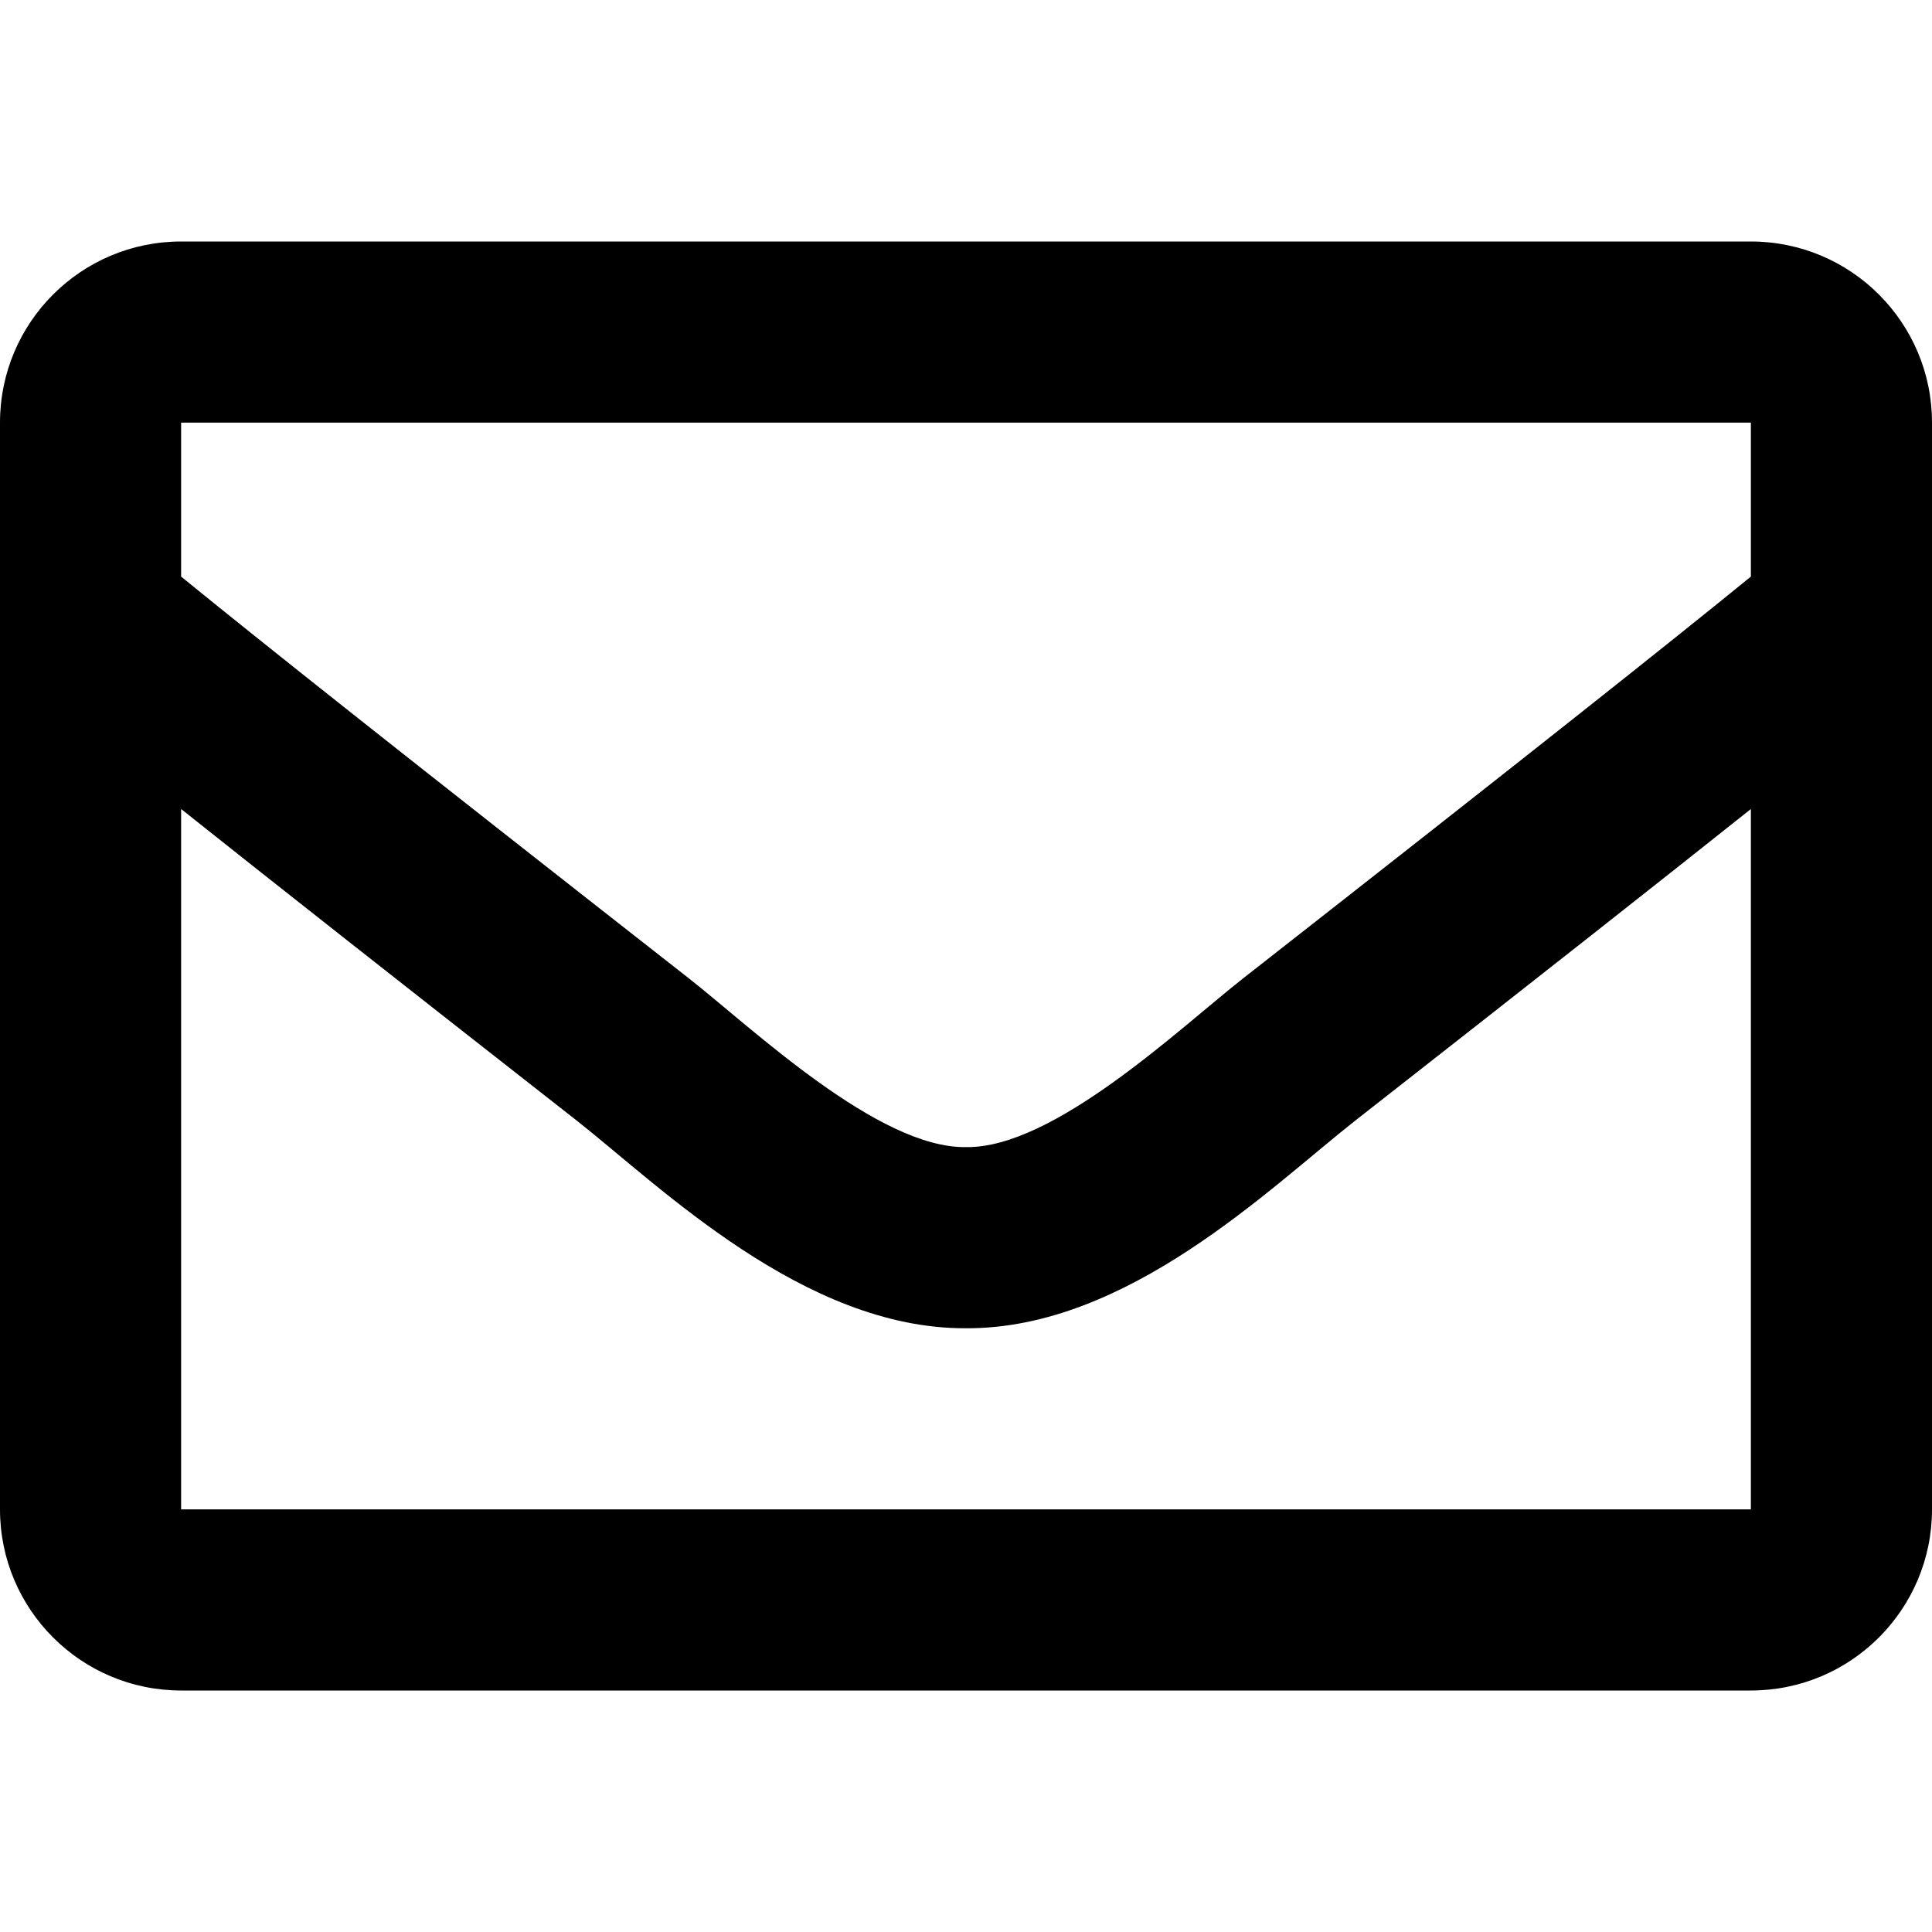
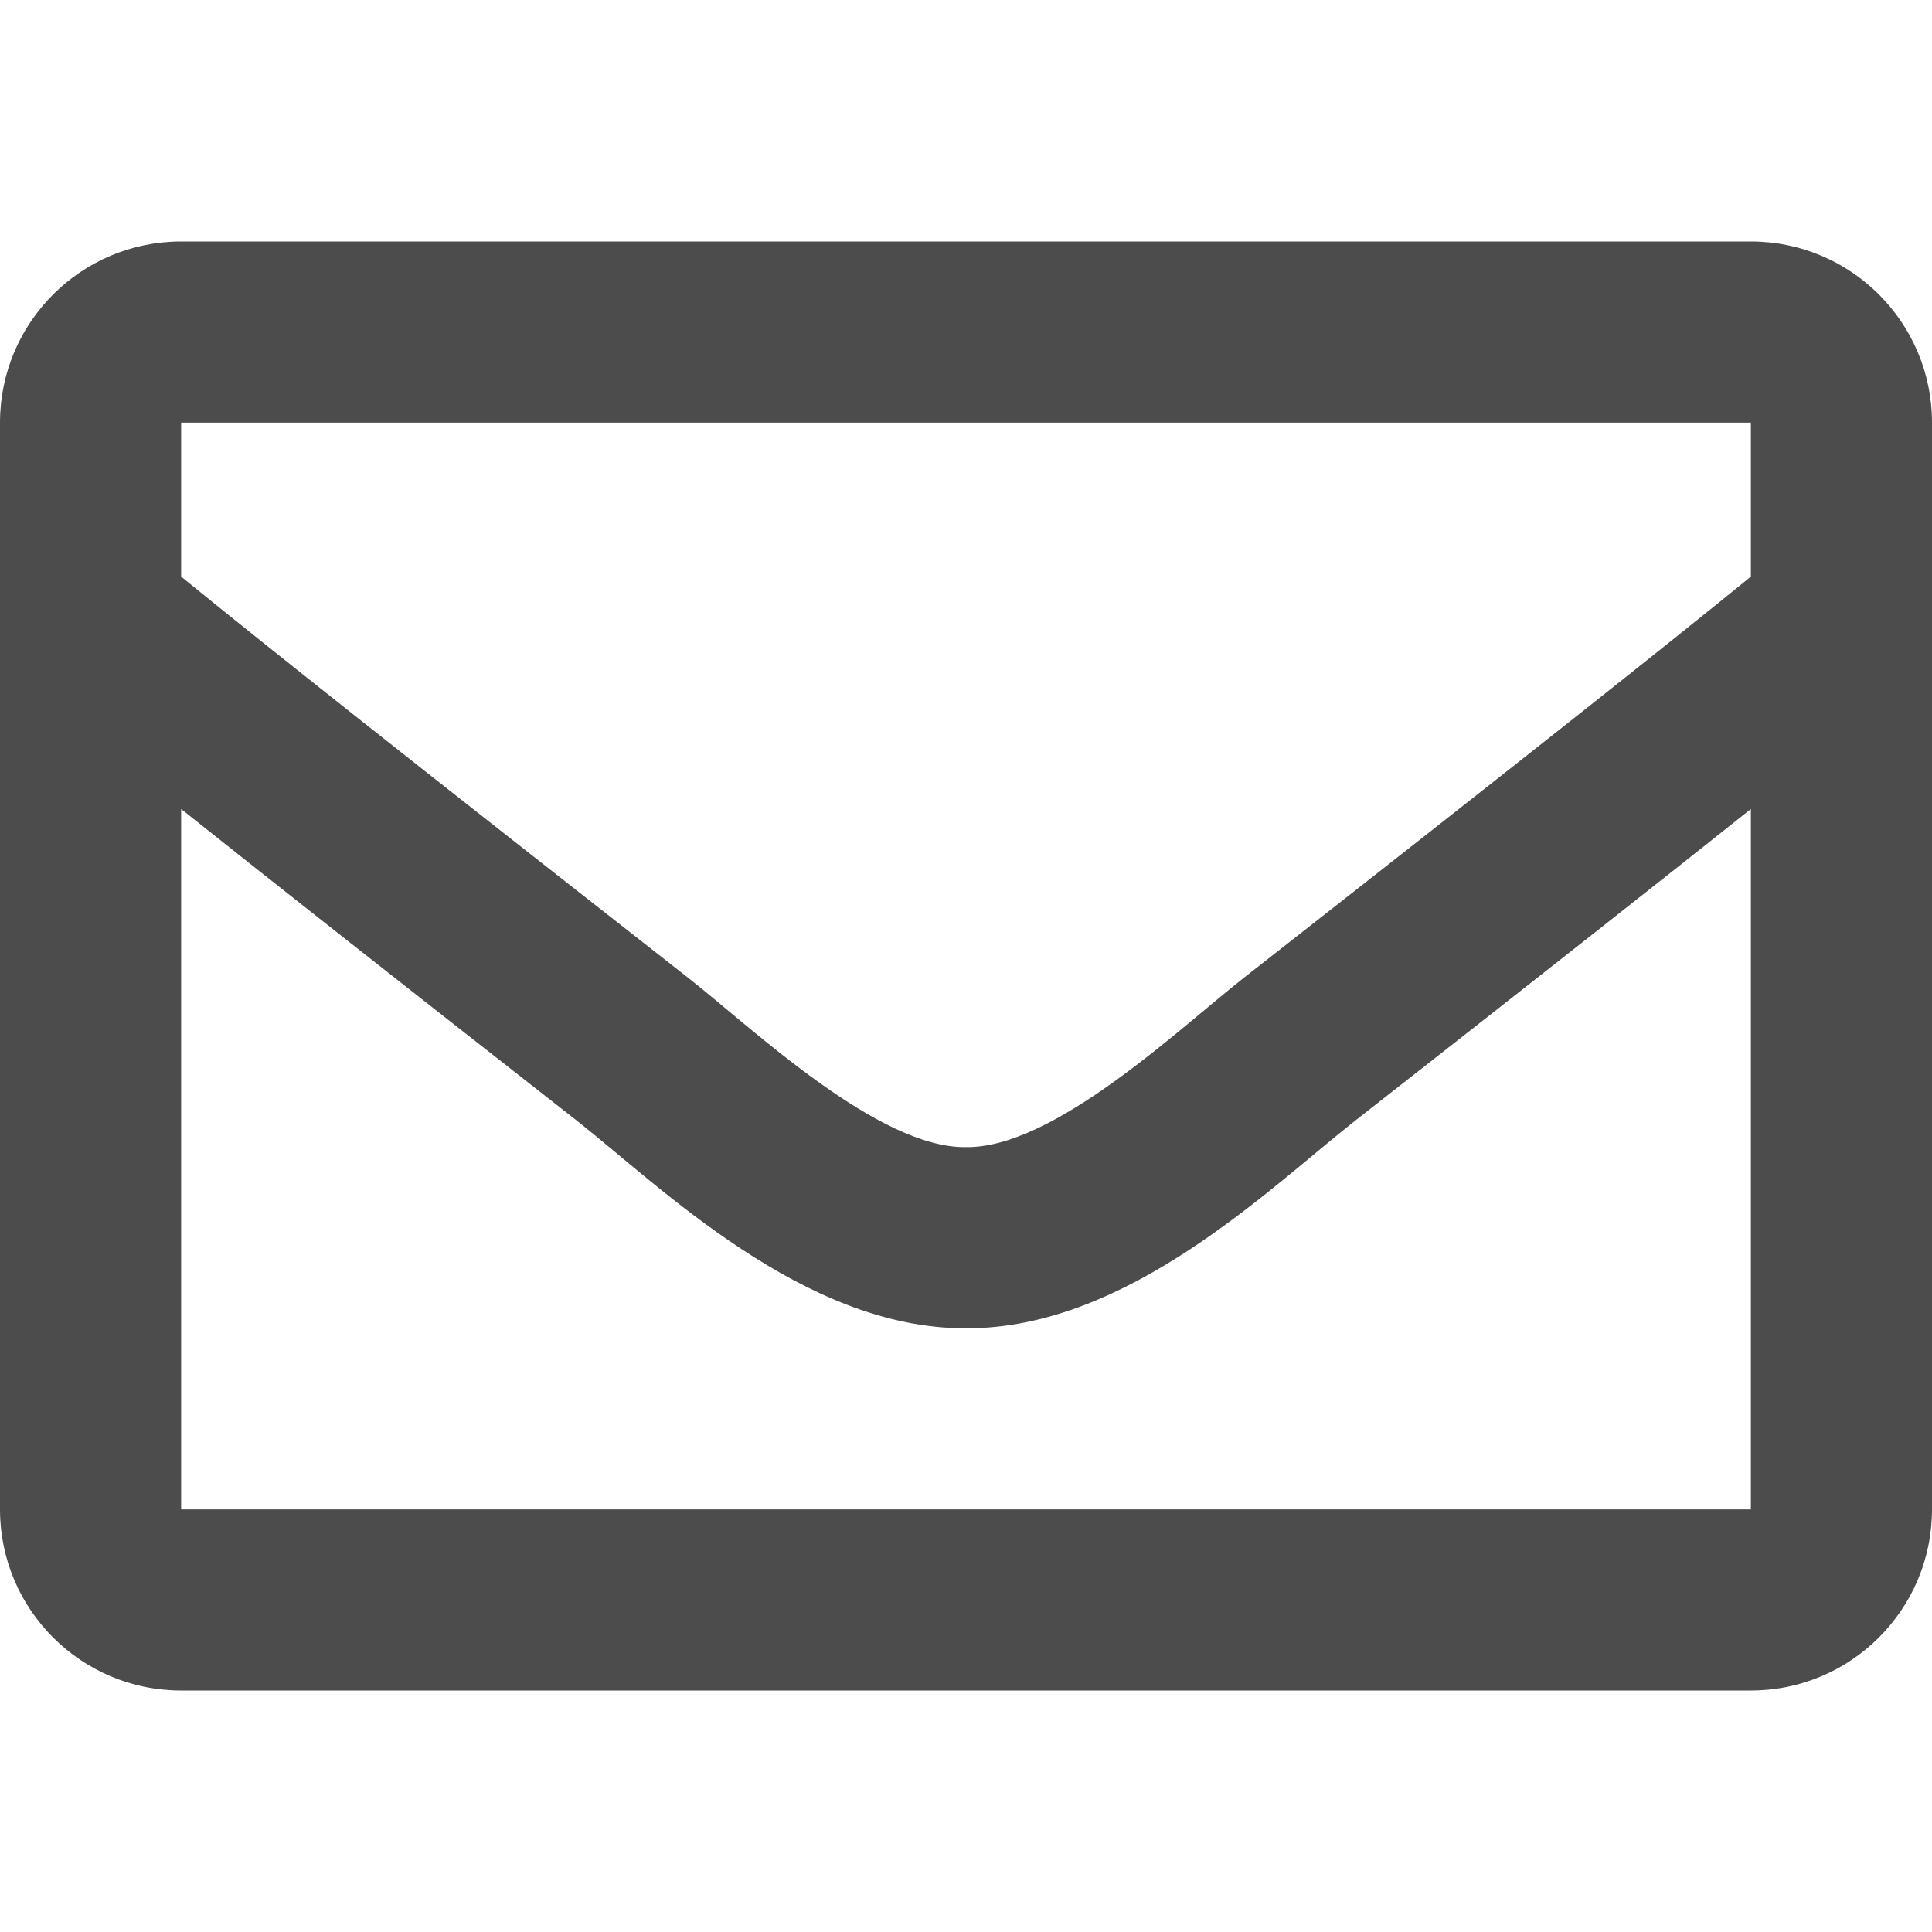
<svg xmlns="http://www.w3.org/2000/svg" aria-hidden="true" focusable="false" data-prefix="far" data-icon="envelope" class="svg-inline--fa fa-envelope fa-w-16" role="img" viewBox="0 0 512 512">
-   <path fill="currentColor" d="M464 64H48C21.49 64 0 85.49 0 112v288c0 26.51 21.49 48 48 48h416c26.51 0 48-21.49 48-48V112c0-26.51-21.49-48-48-48zm0 48v40.805c-22.422 18.259-58.168 46.651-134.587 106.49-16.841 13.247-50.201 45.072-73.413 44.701-23.208.375-56.579-31.459-73.413-44.701C106.18 199.465 70.425 171.067 48 152.805V112h416zM48 400V214.398c22.914 18.251 55.409 43.862 104.938 82.646 21.857 17.205 60.134 55.186 103.062 54.955 42.717.231 80.509-37.199 103.053-54.947 49.528-38.783 82.032-64.401 104.947-82.653V400H48z" />
+   <path fill="currentColor" fill-opacity="0.7" d="M464 64H48C21.49 64 0 85.49 0 112v288c0 26.51 21.49 48 48 48h416c26.51 0 48-21.49 48-48V112c0-26.51-21.49-48-48-48zm0 48v40.805c-22.422 18.259-58.168 46.651-134.587 106.49-16.841 13.247-50.201 45.072-73.413 44.701-23.208.375-56.579-31.459-73.413-44.701C106.18 199.465 70.425 171.067 48 152.805V112h416zM48 400V214.398c22.914 18.251 55.409 43.862 104.938 82.646 21.857 17.205 60.134 55.186 103.062 54.955 42.717.231 80.509-37.199 103.053-54.947 49.528-38.783 82.032-64.401 104.947-82.653V400H48z" />
</svg>
